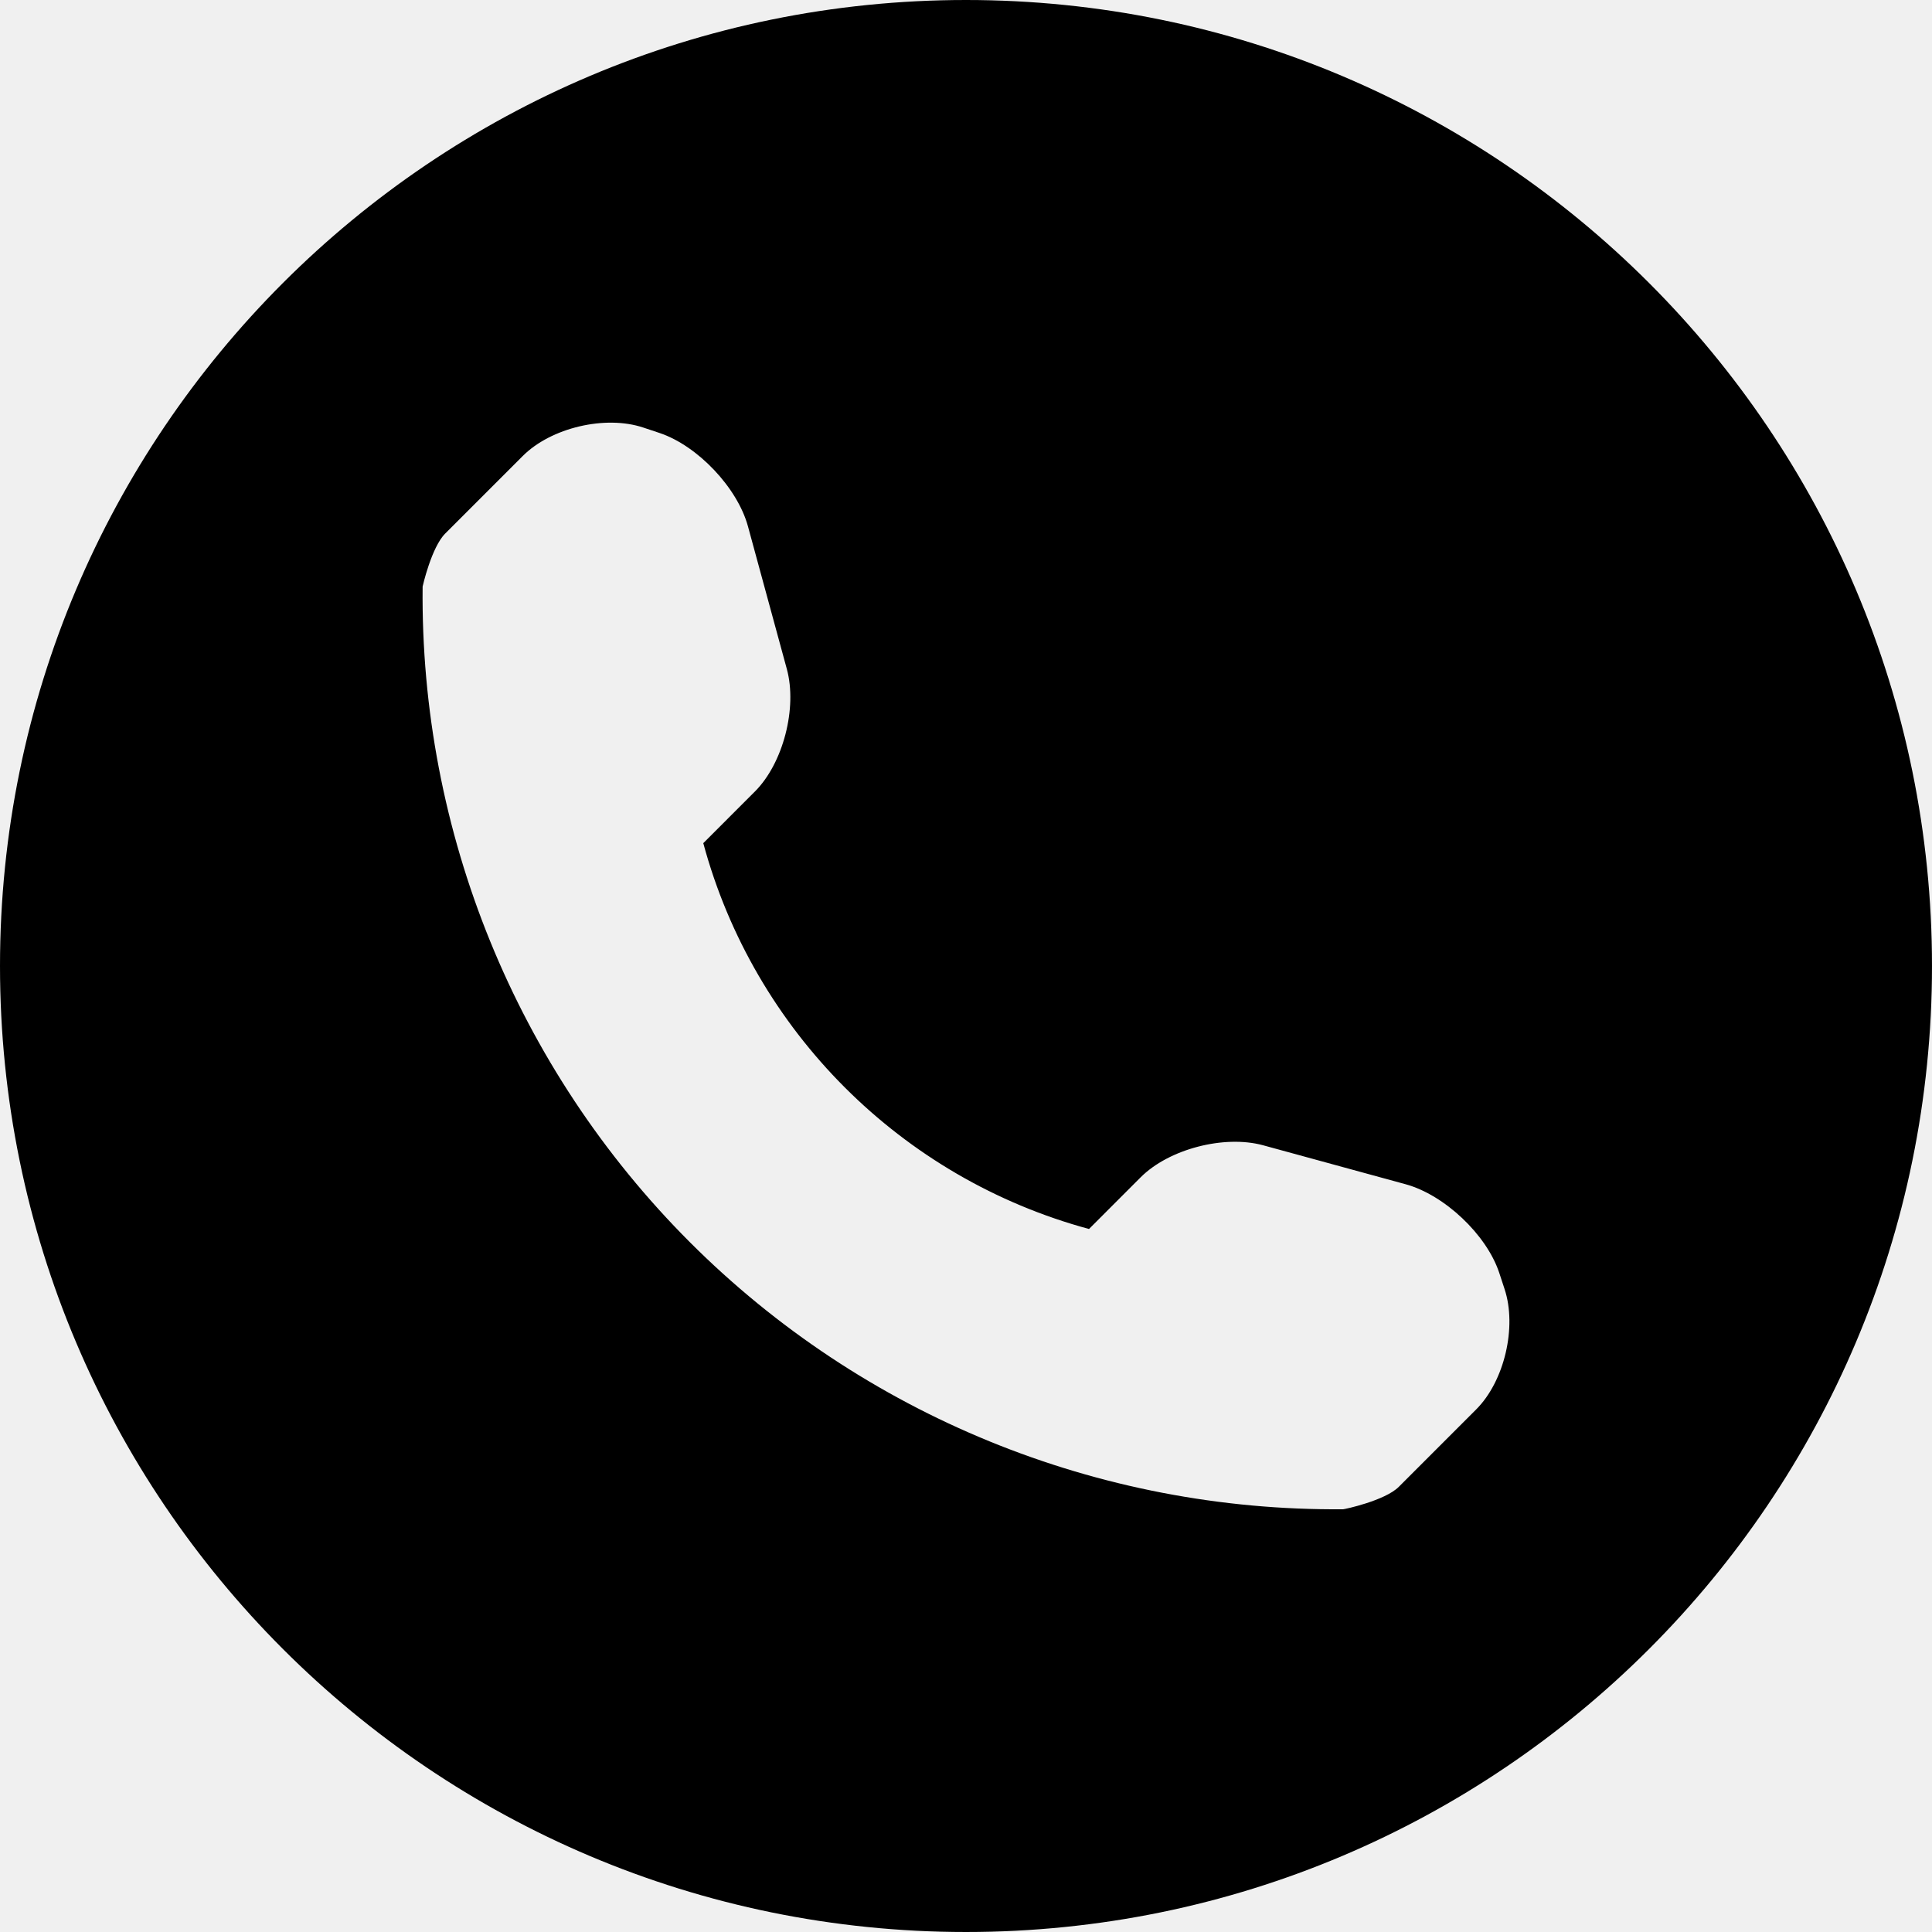
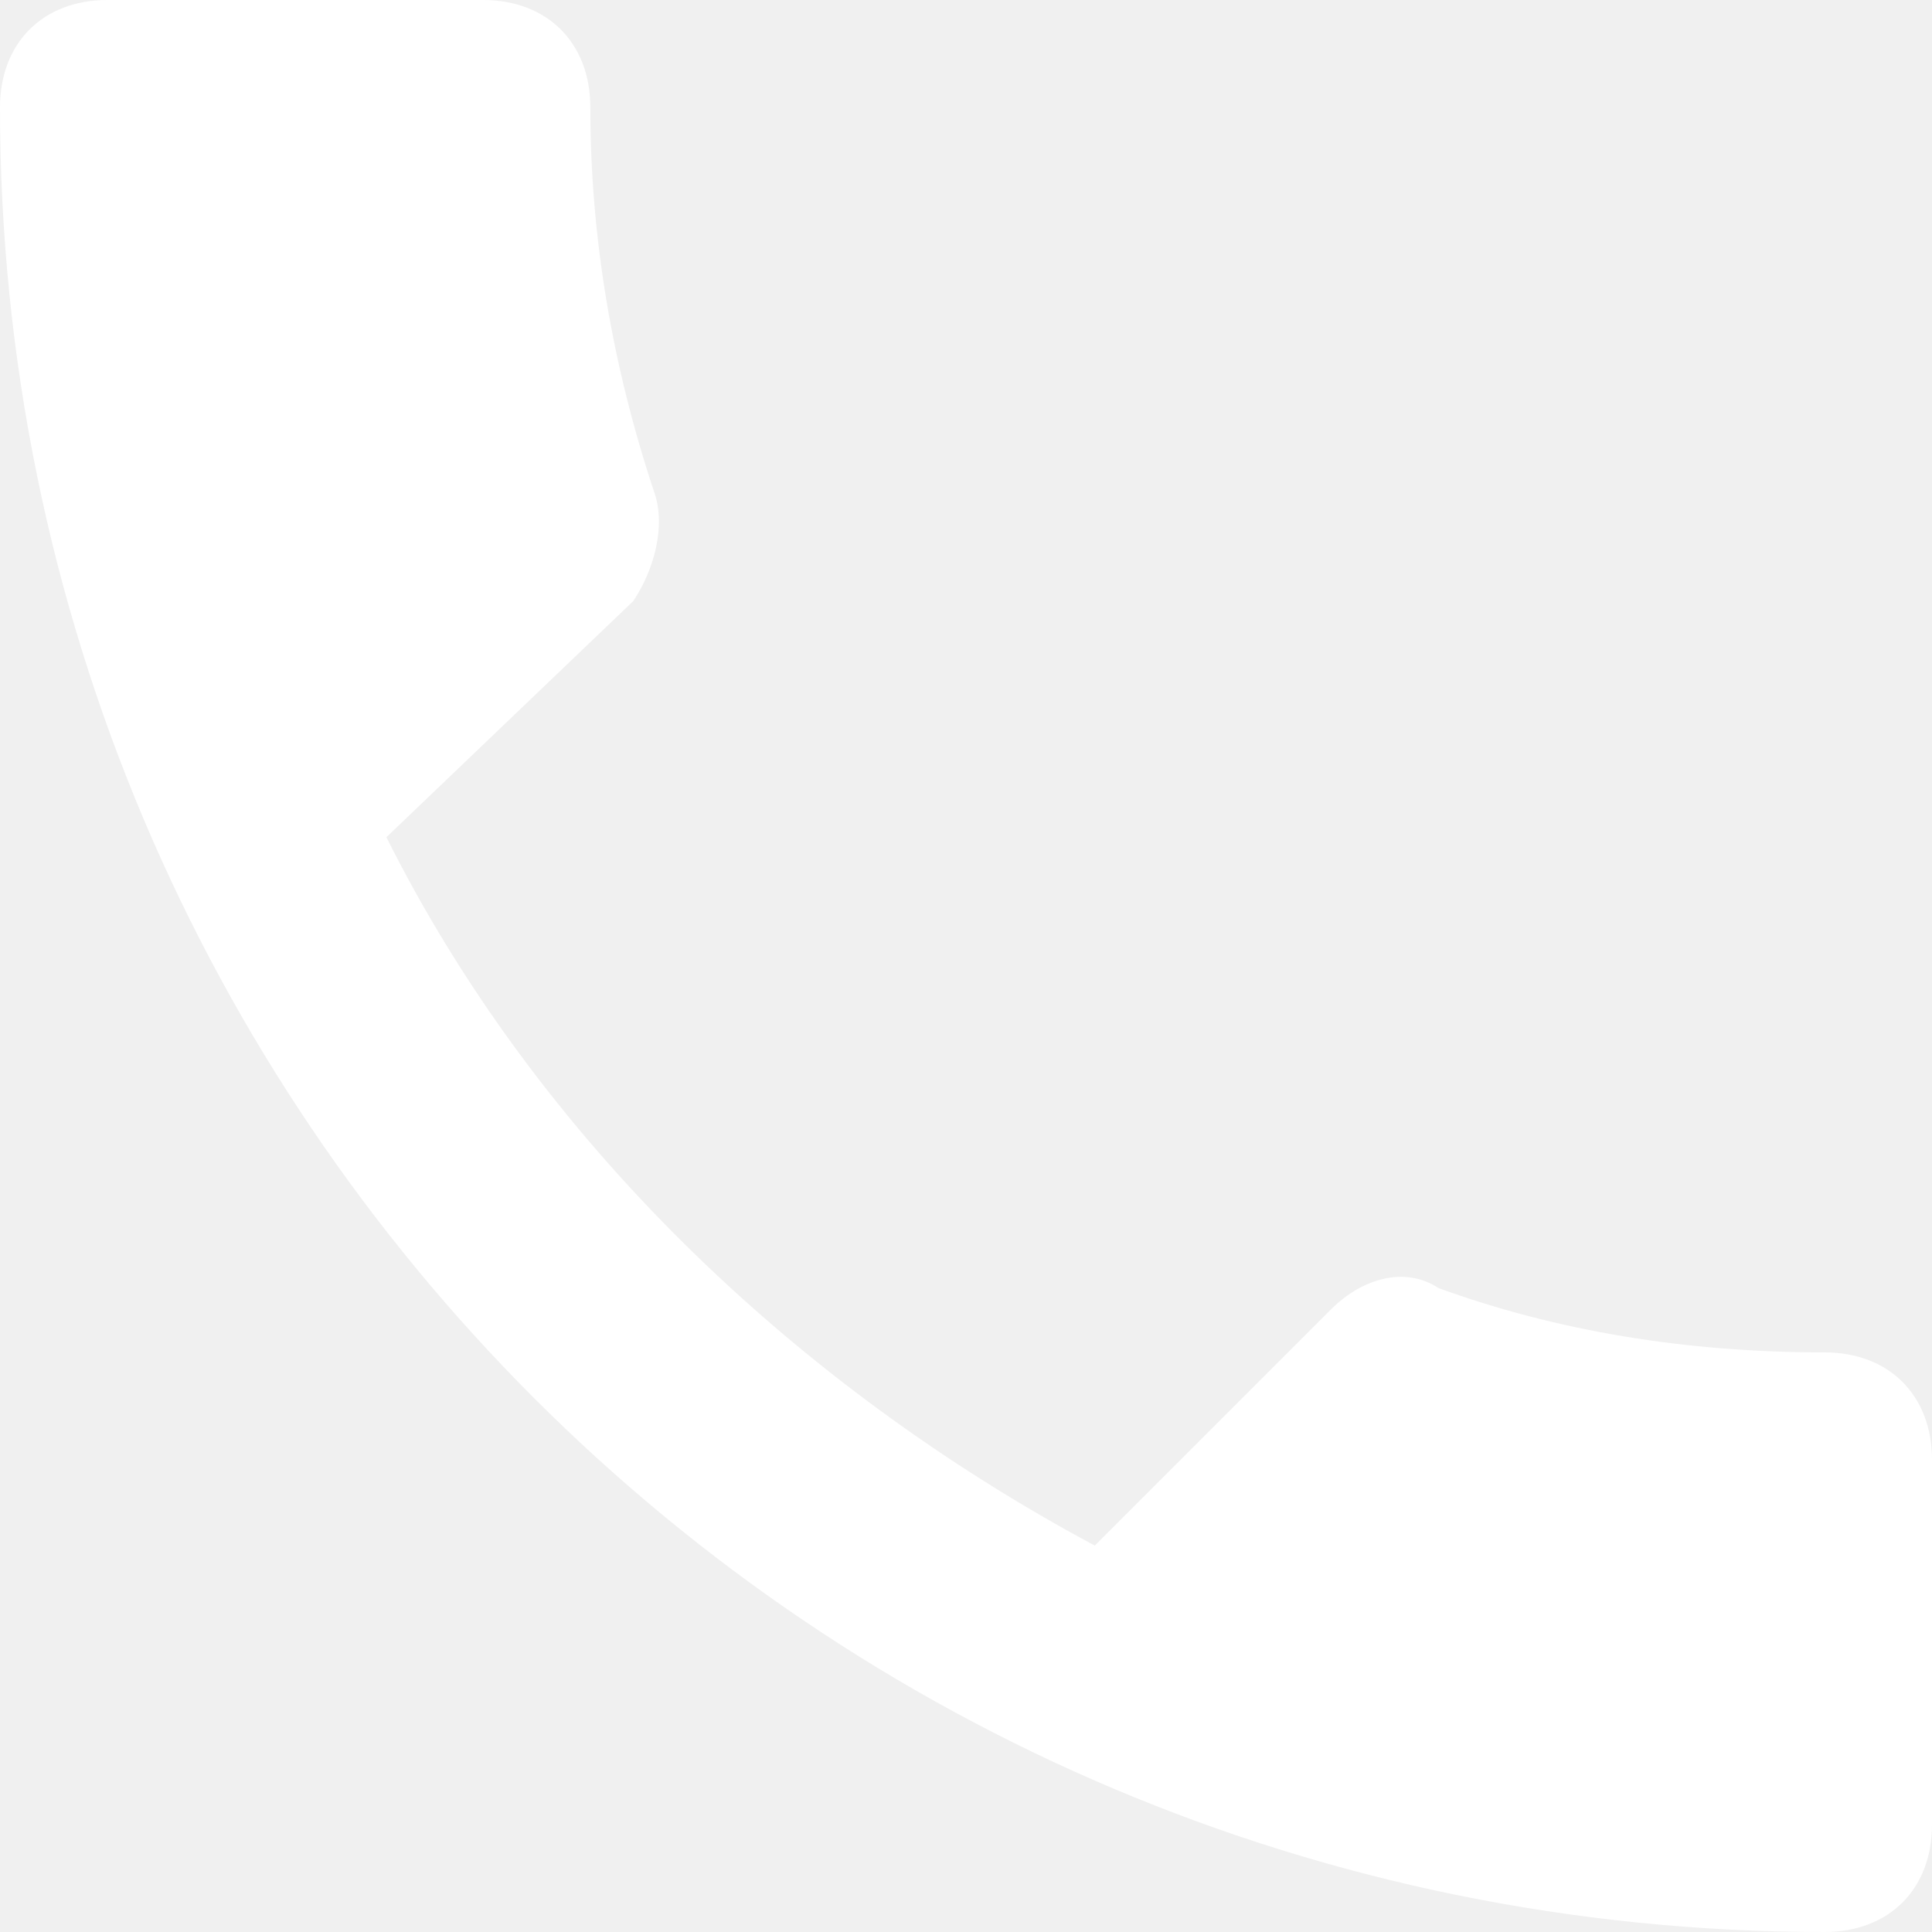
- <svg xmlns="http://www.w3.org/2000/svg" version="1.1" id="Capa_1" x="0px" y="0px" width="485.213px" height="485.212px" viewBox="0 0 485.213 485.212" style="enable-background:new 0 0 485.213 485.212;" xml:space="preserve">
-   <g>
-     <path d="M242.607,0C108.629,0,0.001,108.628,0.001,242.606c0,133.976,108.628,242.606,242.606,242.606   c133.978,0,242.604-108.631,242.604-242.606C485.212,108.628,376.585,0,242.607,0z M370.719,353.989l-19.425,19.429   c-3.468,3.463-13.623,5.624-13.949,5.624c-61.452,0.536-120.621-23.602-164.095-67.08c-43.593-43.618-67.759-102.998-67.11-164.657   c0-0.028,2.224-9.892,5.689-13.324l19.424-19.427c7.108-7.141,20.762-10.368,30.327-7.168l4.086,1.363   c9.537,3.197,19.55,13.742,22.185,23.457l9.771,35.862c2.635,9.743-0.919,23.604-8.025,30.712l-12.97,12.972   c12.734,47.142,49.723,84.138,96.873,96.903l12.965-12.975c7.141-7.141,20.997-10.692,30.719-8.061l35.857,9.806   c9.717,2.67,20.26,12.62,23.456,22.154l1.363,4.145C381.028,333.262,377.826,346.913,370.719,353.989z" />
+ <svg xmlns="http://www.w3.org/2000/svg" version="1.1" id="Layer_1" x="0px" y="0px" viewBox="-288 411.9 18 18" style="enable-background:new -288 411.9 18 18;" xml:space="preserve">
+   <style type="text/css">
+ 	.st0{fill:#FFFFFF;}
+ </style>
+   <g id="Page-1">
+     <g id="Icons-Communication" transform="translate(-85, -126)">
+       <g id="phone" transform="translate(85, 126)">
+         <path id="Shape" class="st0" d="M-284.4,419.7c1.4,2.8,3.8,5.1,6.6,6.6l2.2-2.2c0.3-0.3,0.7-0.4,1-0.2c1.1,0.4,2.3,0.6,3.6,0.6     c0.6,0,1,0.4,1,1v3.4c0,0.6-0.4,1-1,1c-9.4,0-17-7.6-17-17c0-0.6,0.4-1,1-1h3.5c0.6,0,1,0.4,1,1c0,1.2,0.2,2.4,0.6,3.6     c0.1,0.3,0,0.7-0.2,1L-284.4,419.7L-284.4,419.7z" />
+       </g>
+     </g>
  </g>
-   <g>
- </g>
-   <g>
- </g>
-   <g>
- </g>
-   <g>
- </g>
-   <g>
- </g>
-   <g>
- </g>
-   <g>
- </g>
-   <g>
- </g>
-   <g>
- </g>
-   <g>
- </g>
-   <g>
- </g>
-   <g>
- </g>
-   <g>
- </g>
-   <g>
- </g>
-   <g>
- </g>
</svg>
